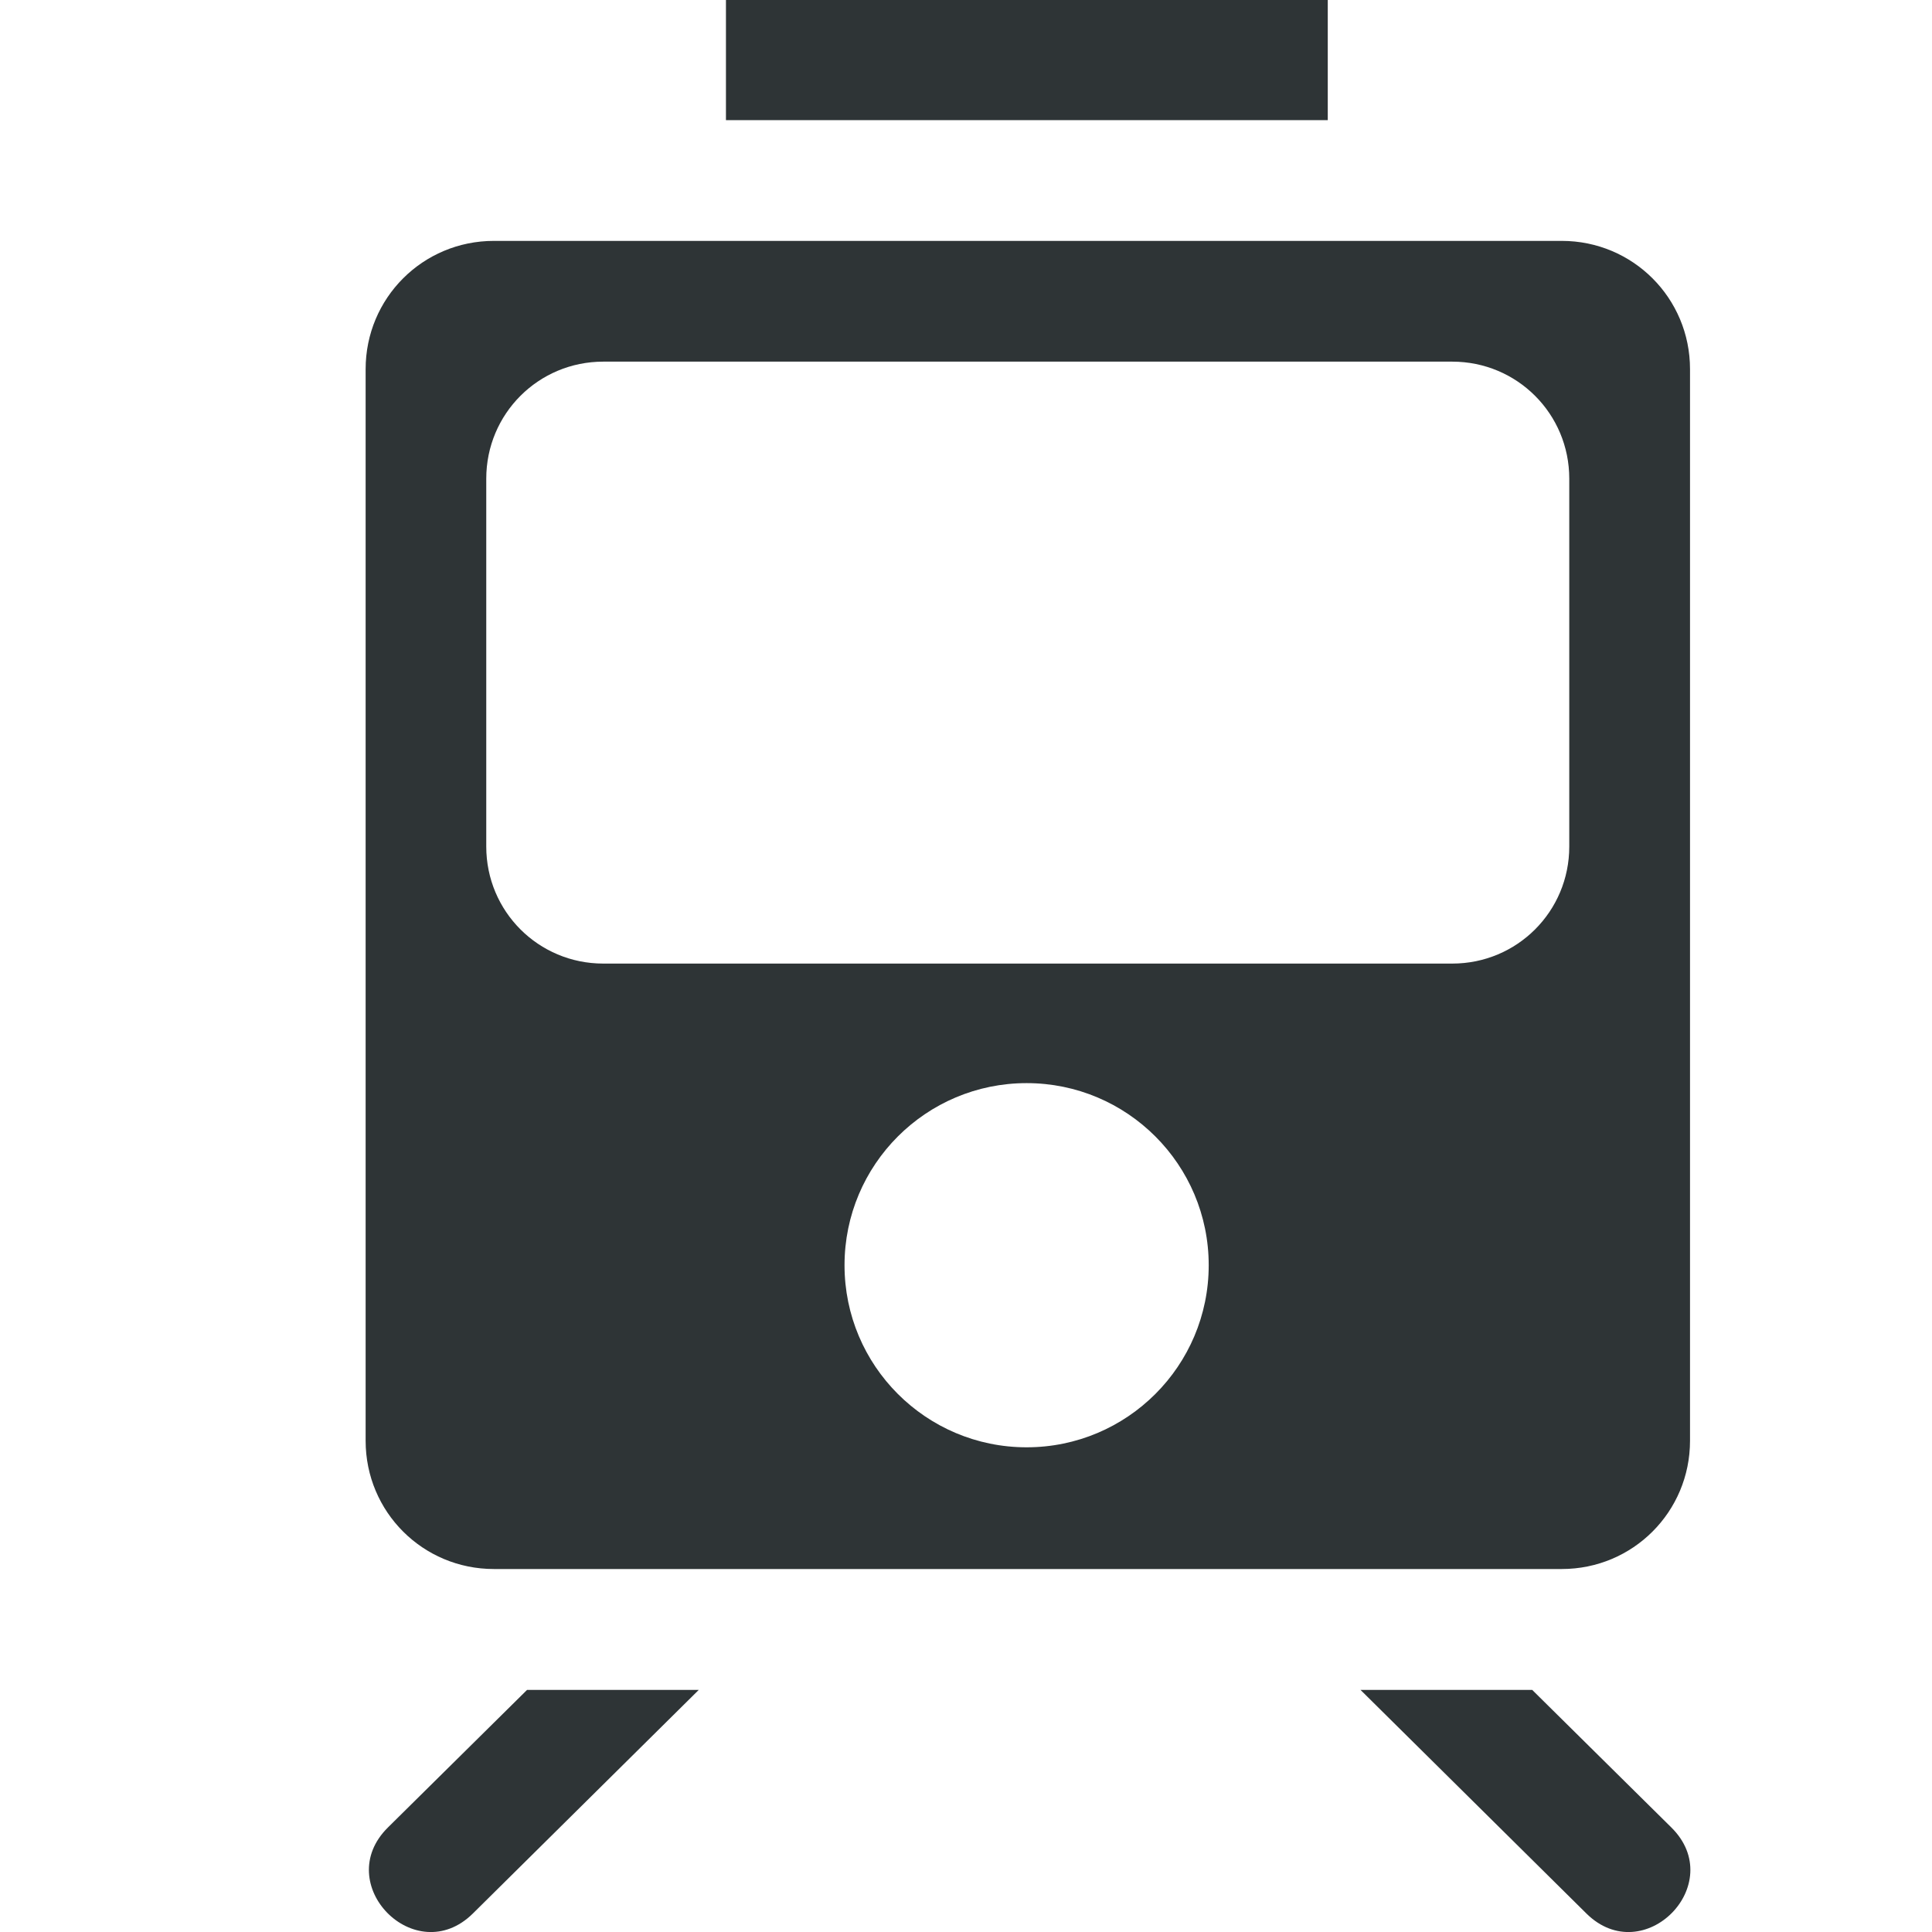
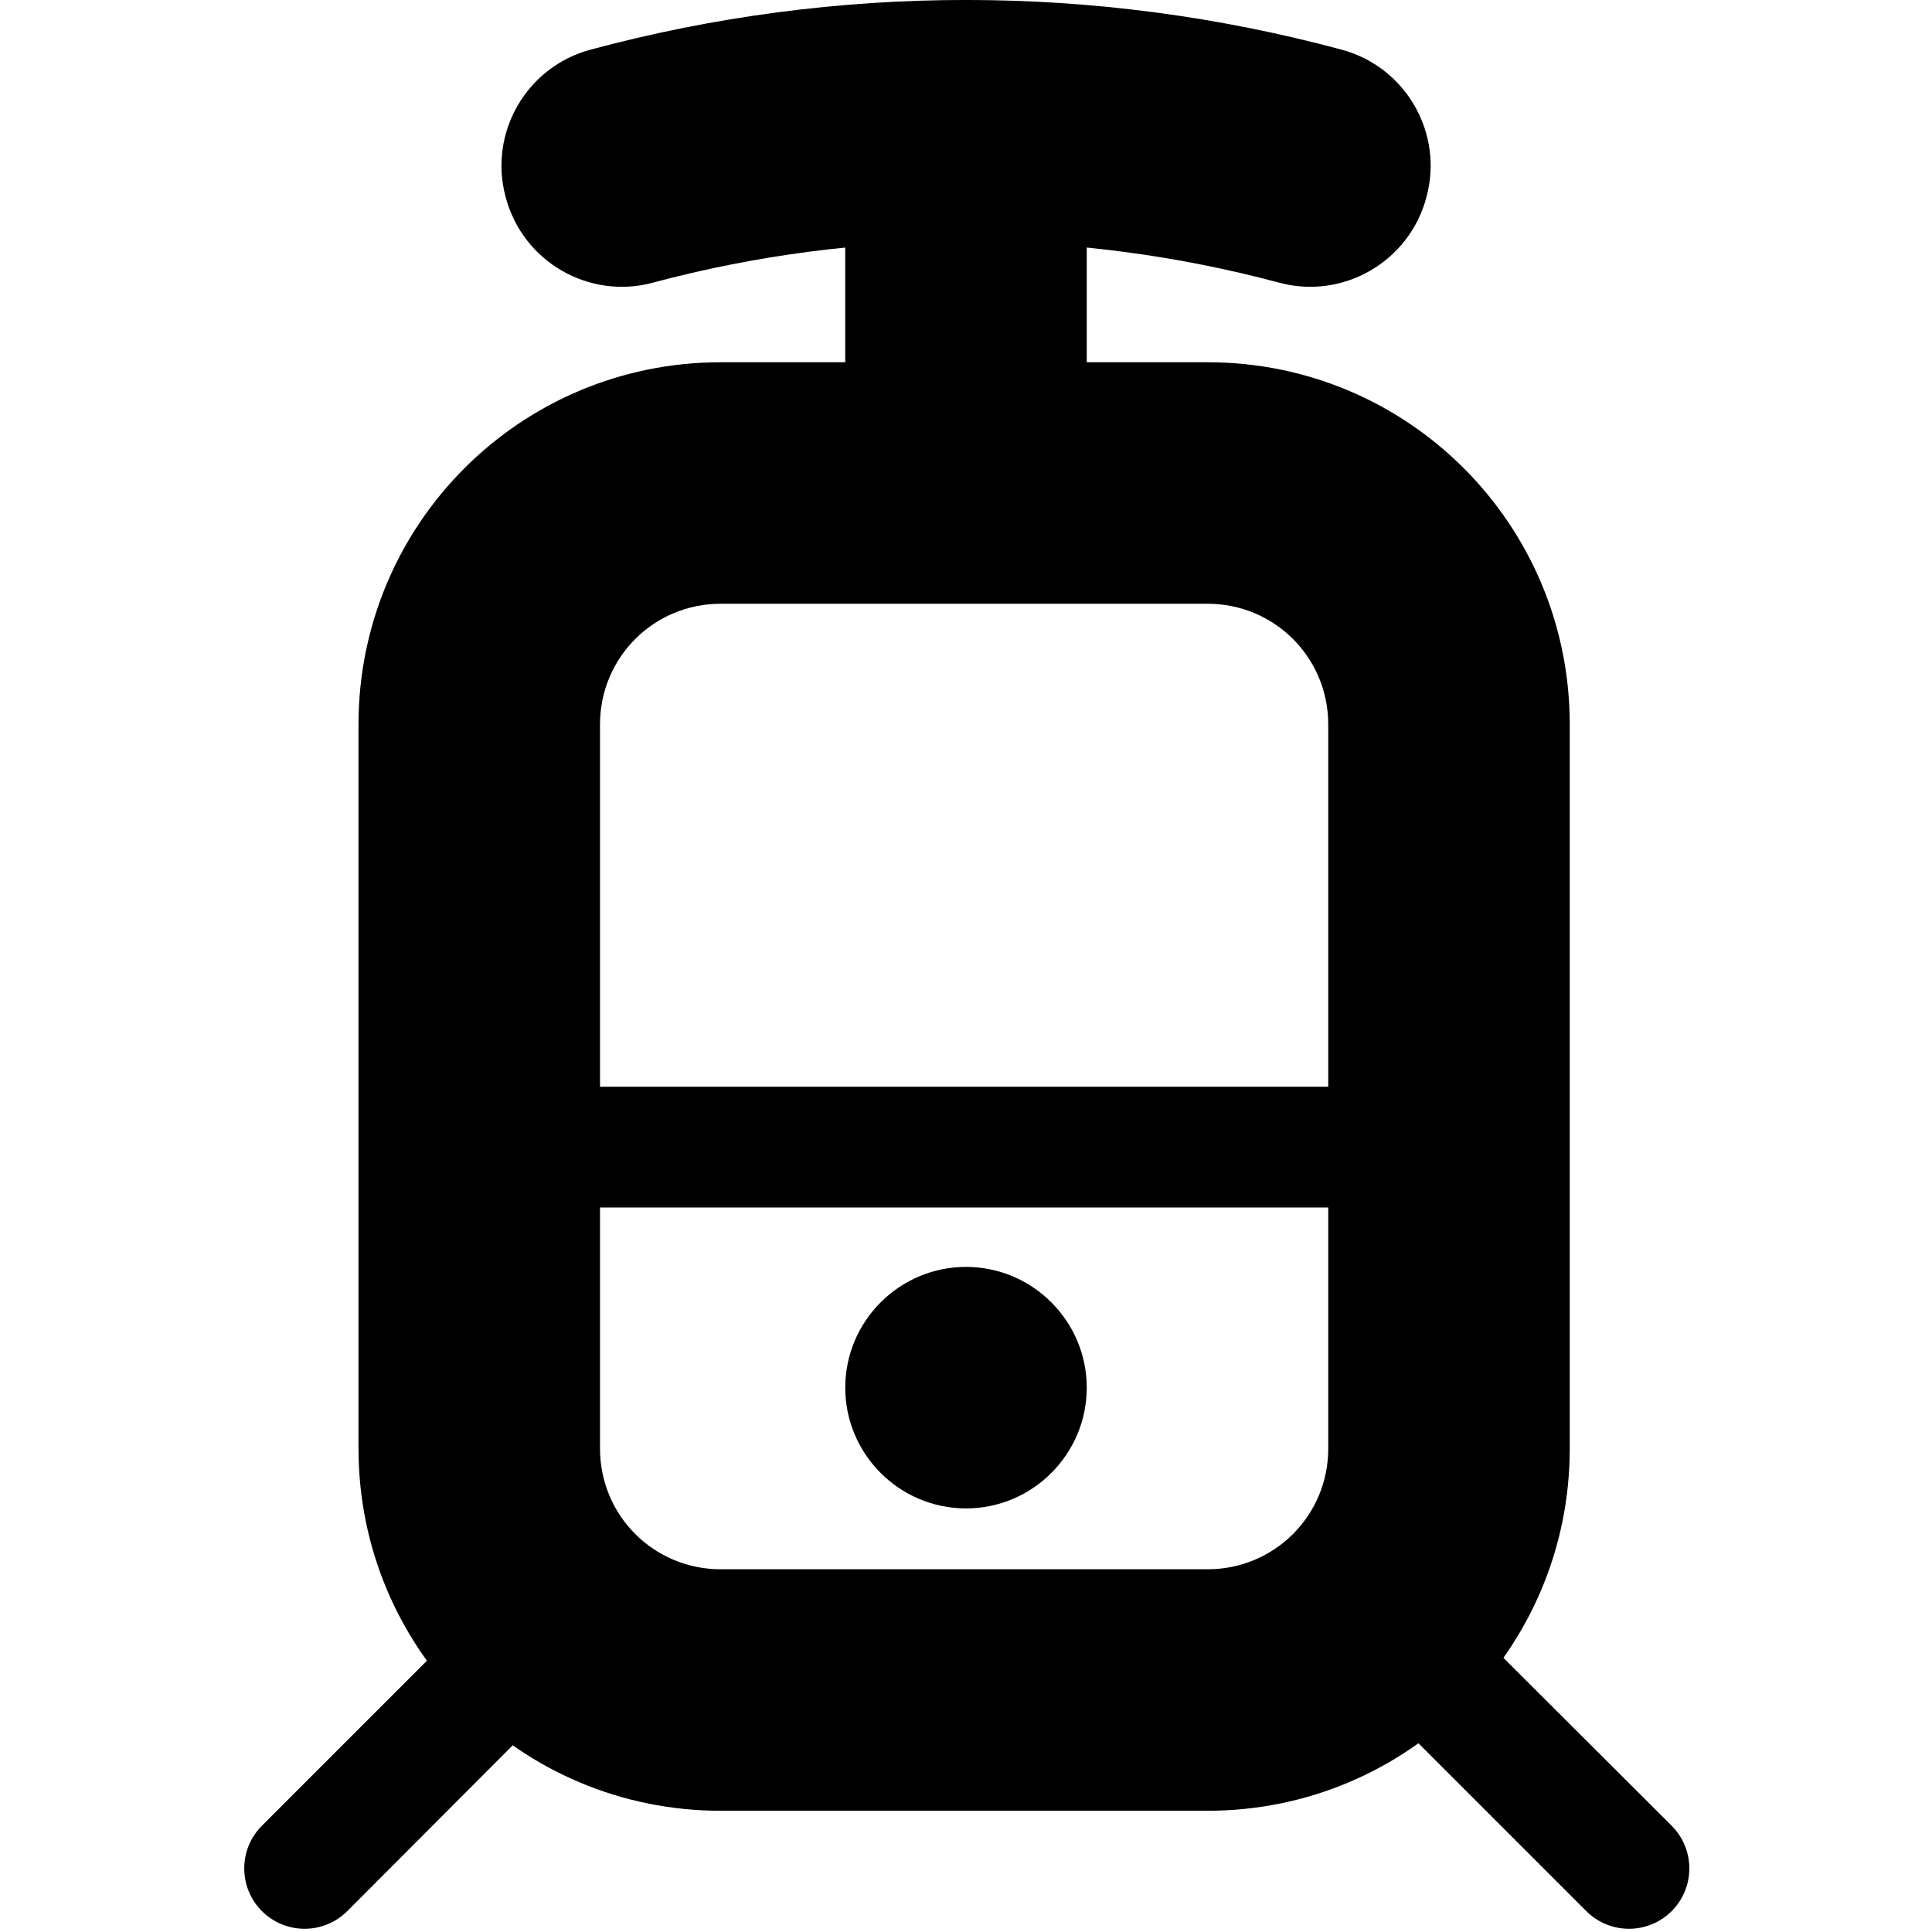
- <svg xmlns="http://www.w3.org/2000/svg" width="16" height="16" viewBox="0 0 16 16" id="svg5027" version="1.1">
-   <defs id="defs5029" />
-   <g id="layer1" transform="translate(0,-1036.362)">
-     <path style="opacity:1;fill:#2e3436;fill-opacity:1;stroke:none;stroke-width:1;stroke-linecap:round;stroke-linejoin:round;stroke-miterlimit:4;stroke-dasharray:none;stroke-dashoffset:0;stroke-opacity:1" d="m 6.012,1036.357 0,1 4.984,0 0,-1 -4.984,0 z m -1.922,2 c -0.589,0 -1.062,0.474 -1.062,1.062 l 0,8.875 c 0,0.589 0.474,1.062 1.062,1.062 l 8.844,0 c 0.589,0 1.062,-0.474 1.062,-1.062 l 0,-8.875 c 0,-0.589 -0.474,-1.062 -1.062,-1.062 l -8.844,0 z m 0.906,1 7.031,0 c 0.537,0 0.969,0.432 0.969,0.969 l 0,3.047 c 0,0.537 -0.432,0.969 -0.969,0.969 l -7.031,0 c -0.537,0 -0.969,-0.432 -0.969,-0.969 l 0,-3.047 c 0,-0.537 0.432,-0.969 0.969,-0.969 z m 3.506,5.975 a 1.508,1.508 0 0 1 1.508,1.508 1.508,1.508 0 0 1 -1.508,1.508 1.508,1.508 0 0 1 -1.508,-1.508 1.508,1.508 0 0 1 1.508,-1.508 z m -4.137,5.025 -1.152,1.139 c -0.475,0.469 0.228,1.182 0.703,0.713 l 1.871,-1.852 -1.422,0 z m 6.902,0 1.871,1.852 c 0.475,0.469 1.178,-0.244 0.703,-0.713 l -1.152,-1.139 -1.422,0 z" id="rect5154-8-2-7-9-8-5-2-33-2" />
-   </g>
+ <svg xmlns="http://www.w3.org/2000/svg" height="16px" viewBox="0 0 16 16" width="16px">
+   <path d="m 10 5 c 0.555 0 1 0.445 1 1 v 5.996 c 0 0.555 -0.445 1 -1 1 h -4.031 c -0.555 0 -1 -0.445 -1 -1 v -5.996 c 0 -0.555 0.445 -1 1 -1 z m -7.031 1 v 5.996 c 0 1.66 1.34 3 3 3 h 4.031 c 1.66 0 3 -1.34 3 -3 v -5.996 c 0 -1.66 -1.34 -3 -3 -3 h -4.031 c -1.66 0 -3 1.34 -3 3 z m 0 0" />
+   <path d="m 5.41 2.34 c 1.695 -0.453 3.484 -0.453 5.18 0 c 0.531 0.145 1.082 -0.172 1.223 -0.707 c 0.145 -0.531 -0.172 -1.082 -0.707 -1.223 c -2.035 -0.547 -4.176 -0.547 -6.211 0 c -0.535 0.141 -0.852 0.691 -0.707 1.223 c 0.141 0.535 0.691 0.852 1.223 0.707 z m 0 0" />
+   <path d="m 4 9 h 8 v 1 h -8 z m 0 0" fill-rule="evenodd" />
+   <path d="m 9 11.492 c 0 0.551 -0.449 1 -1 1 s -1 -0.449 -1 -1 c 0 -0.551 0.449 -1 1 -1 s 1 0.449 1 1 z m 0 0" fill-rule="evenodd" />
+   <path d="m 7 1 v 3 h 2 v -3 z m 0 0" />
+   <path d="m 11.508 12.992 c -0.133 0 -0.262 0.051 -0.355 0.148 c -0.191 0.191 -0.191 0.512 0 0.703 l 1.984 1.984 c 0.195 0.195 0.512 0.195 0.707 0 s 0.195 -0.512 0 -0.707 l -1.984 -1.98 c -0.094 -0.098 -0.219 -0.148 -0.352 -0.148 z m 0 0" />
+   <path d="m 4.504 12.992 c 0.133 0 0.258 0.051 0.352 0.148 c 0.195 0.191 0.195 0.512 0 0.703 l -1.98 1.984 c -0.195 0.195 -0.512 0.195 -0.707 0 c -0.195 -0.195 -0.195 -0.512 0 -0.707 l 1.98 -1.98 c 0.098 -0.098 0.223 -0.148 0.355 -0.148 z m 0 0" />
</svg>
